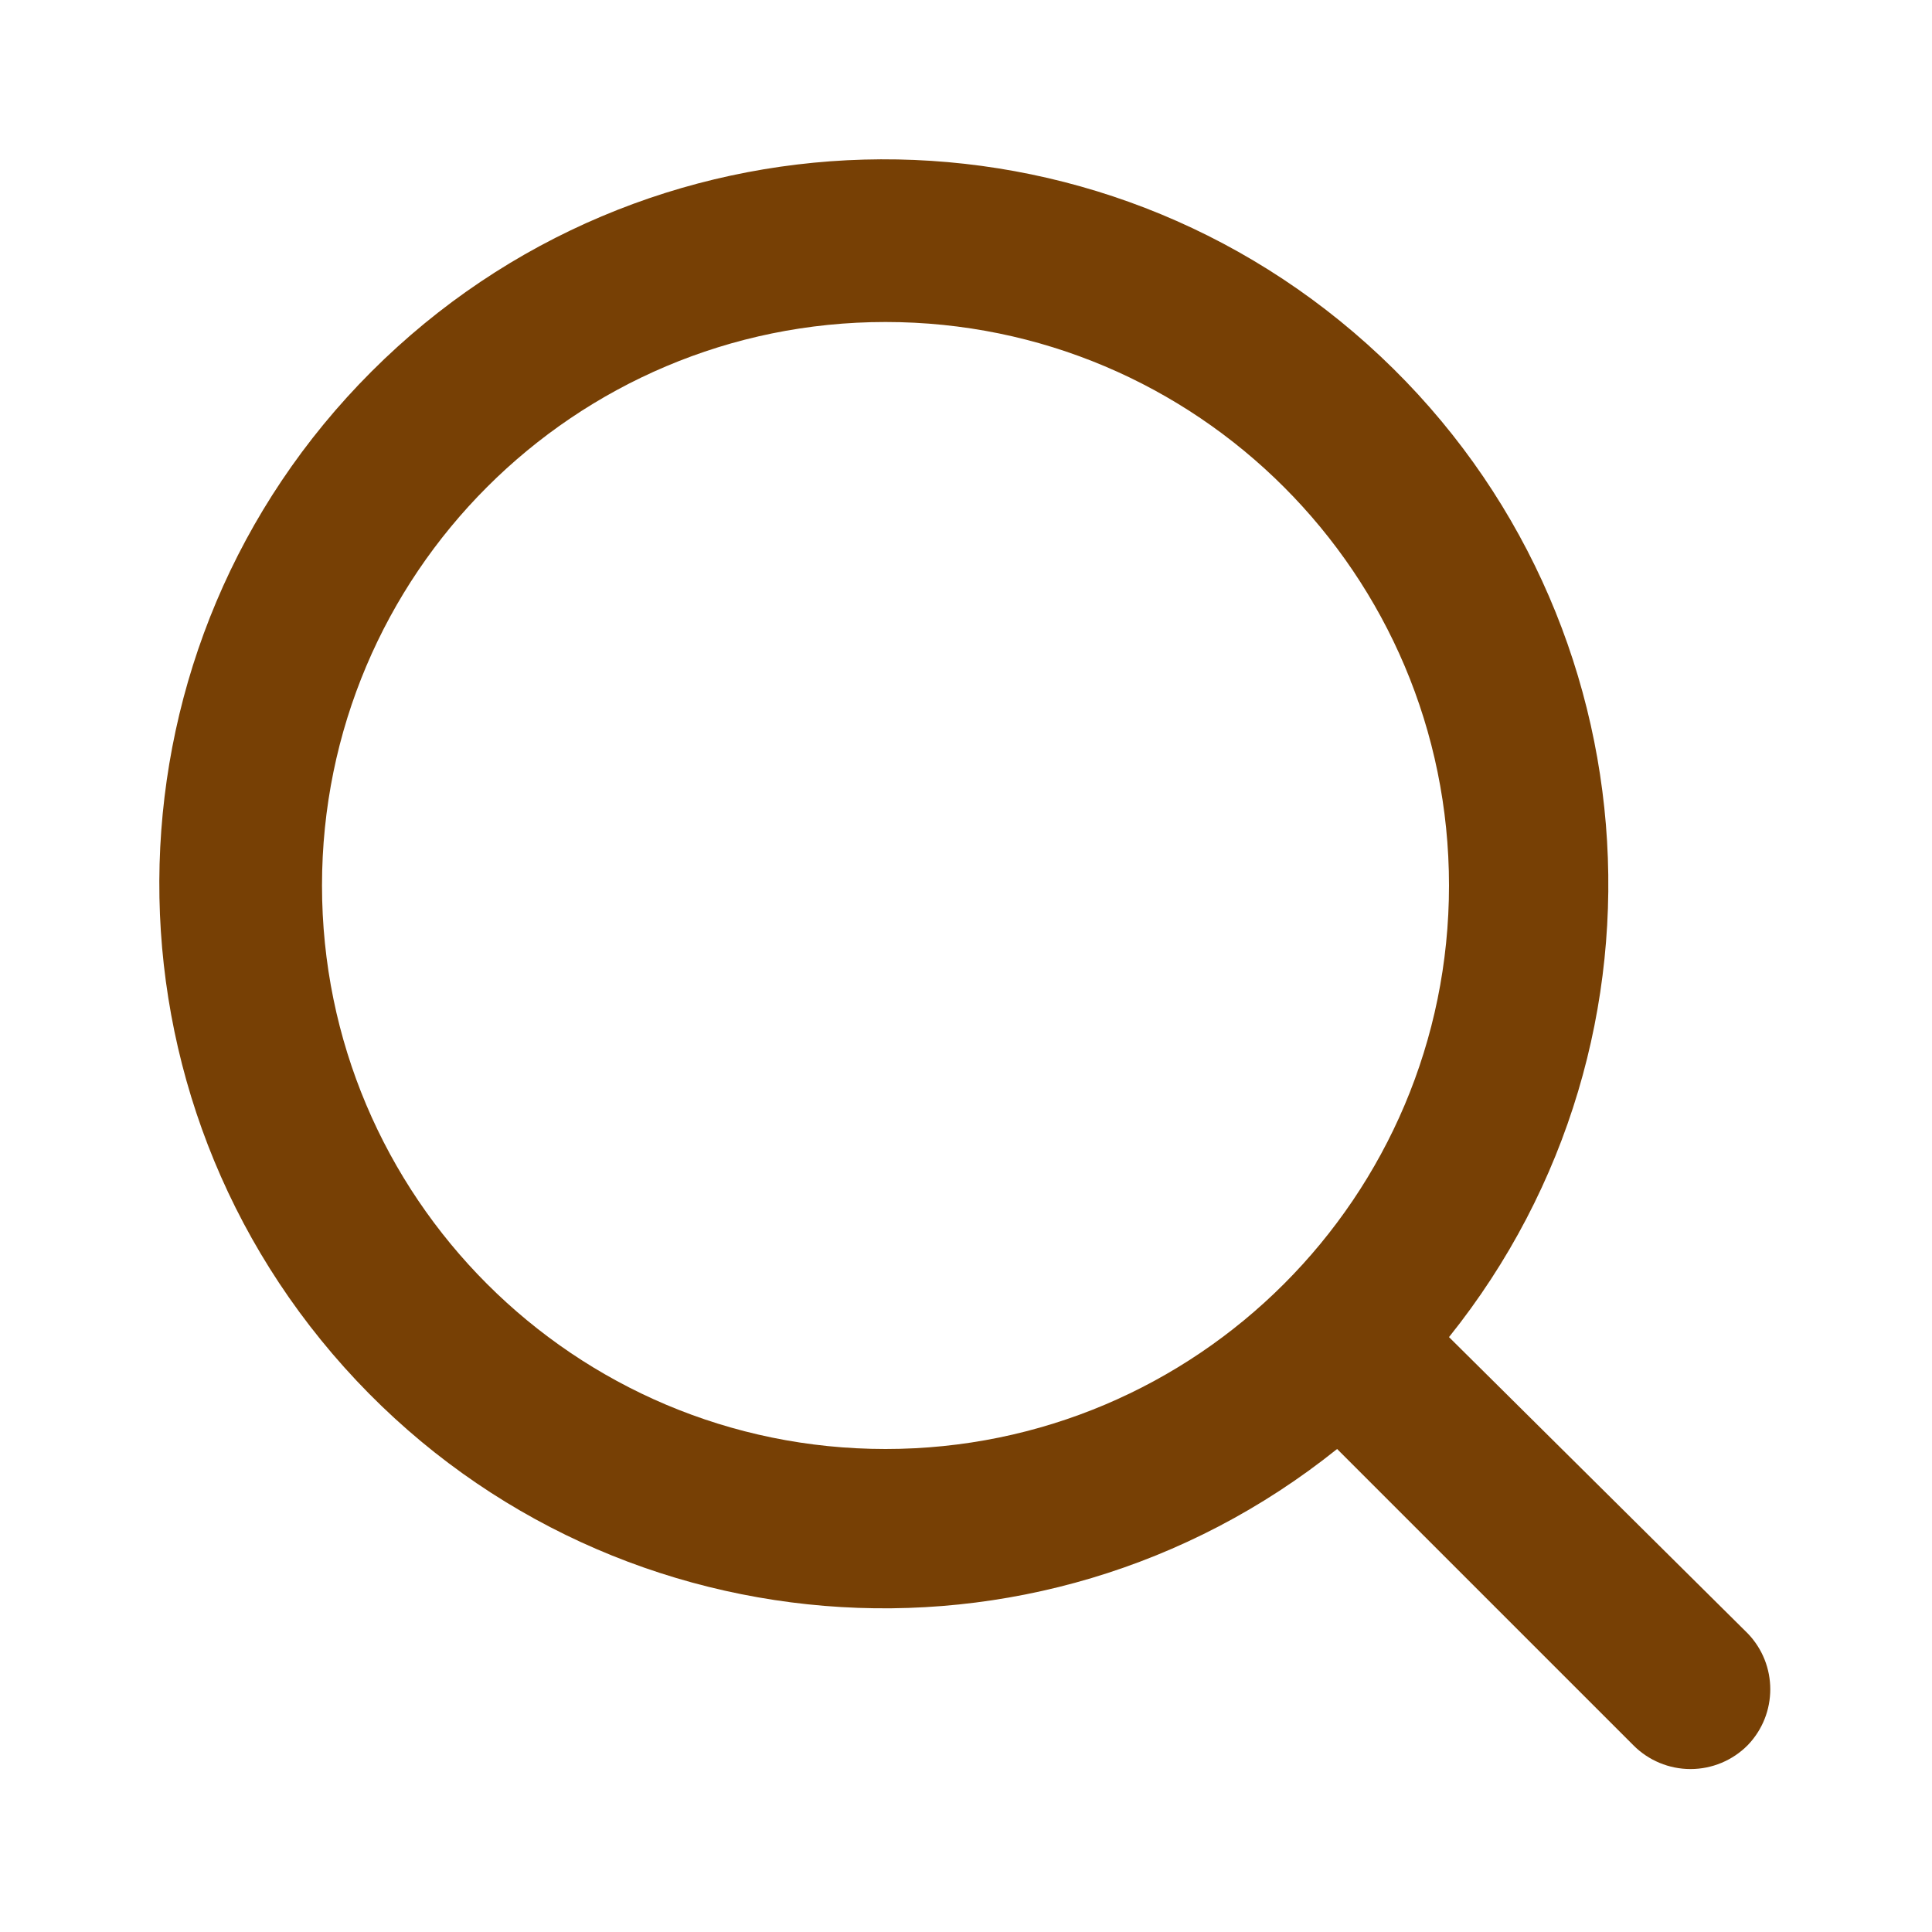
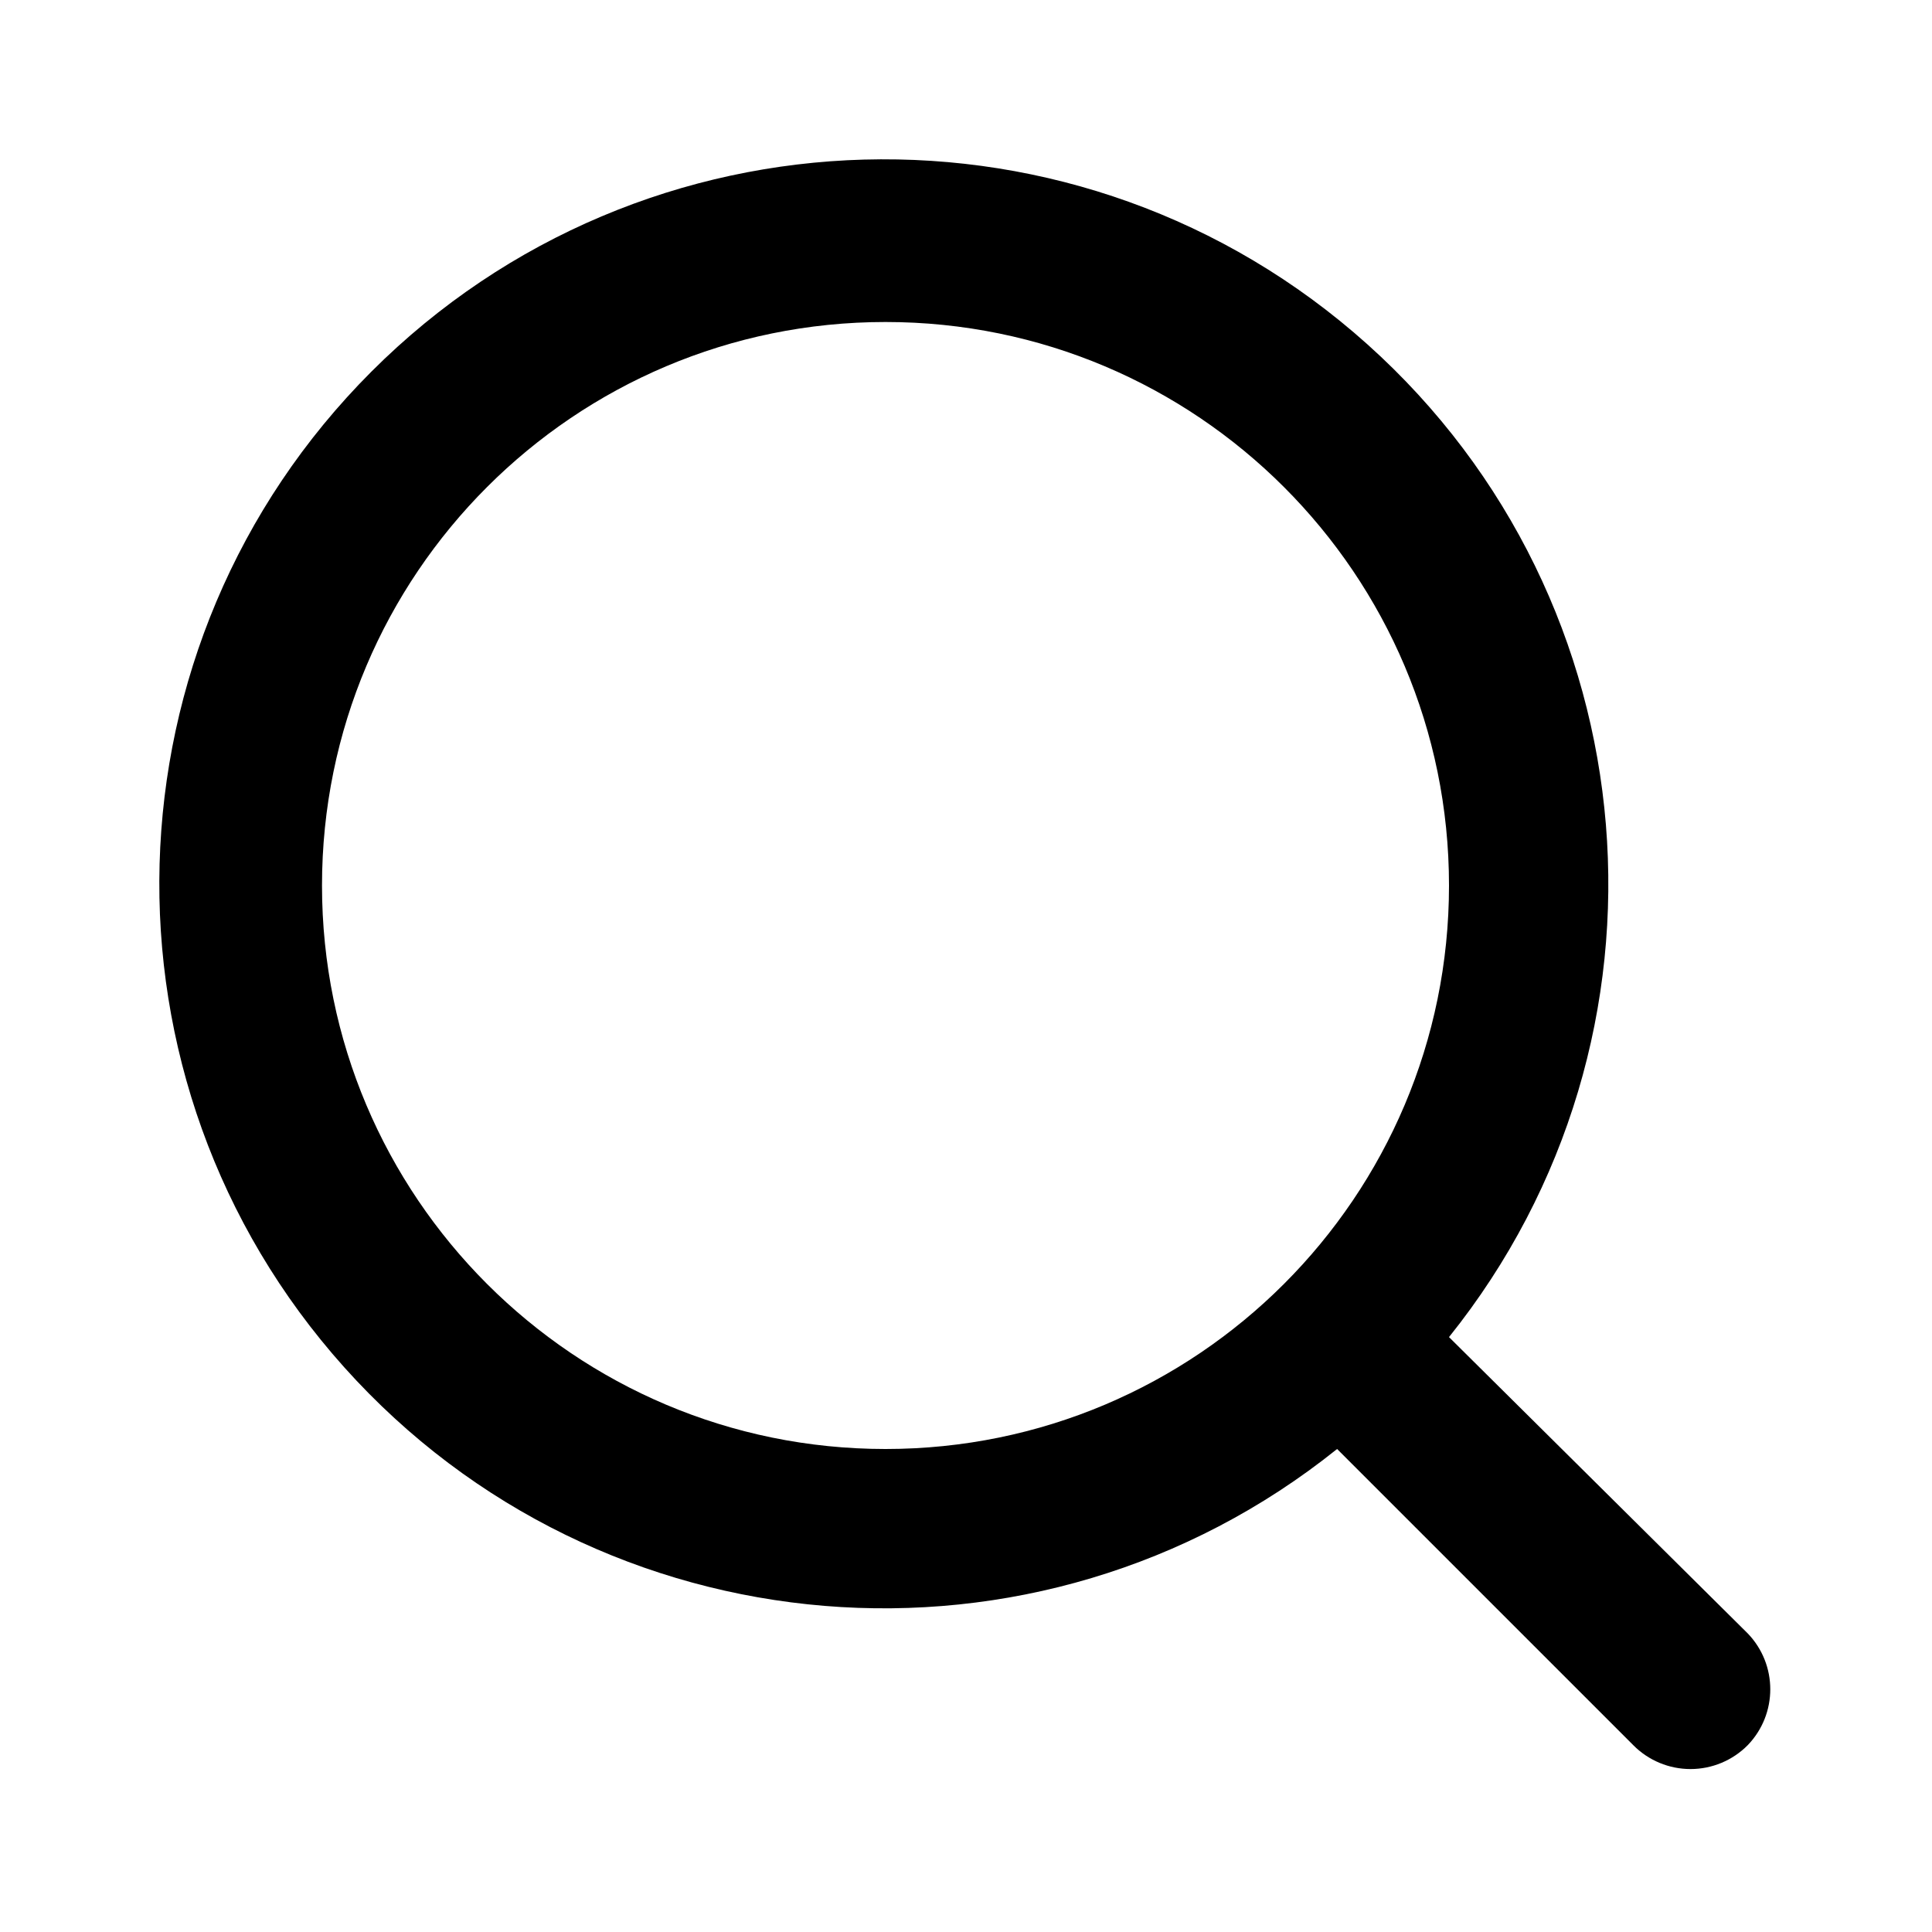
<svg xmlns="http://www.w3.org/2000/svg" viewBox="0 0 24 24">
-   <path fill="#774005" d="M21.71,20.29,18,16.61A9,9,0,1,0,16.61,18l3.68,3.68a1,1,0,0,0,1.42,0A1,1,0,0,0,21.71,20.29ZM11,18a7,7,0,1,1,7-7A7,7,0,0,1,11,18Z" />
+   <path d="M21.71,20.29,18,16.61A9,9,0,1,0,16.61,18l3.68,3.68a1,1,0,0,0,1.42,0A1,1,0,0,0,21.71,20.29ZM11,18a7,7,0,1,1,7-7A7,7,0,0,1,11,18Z" />
</svg>
